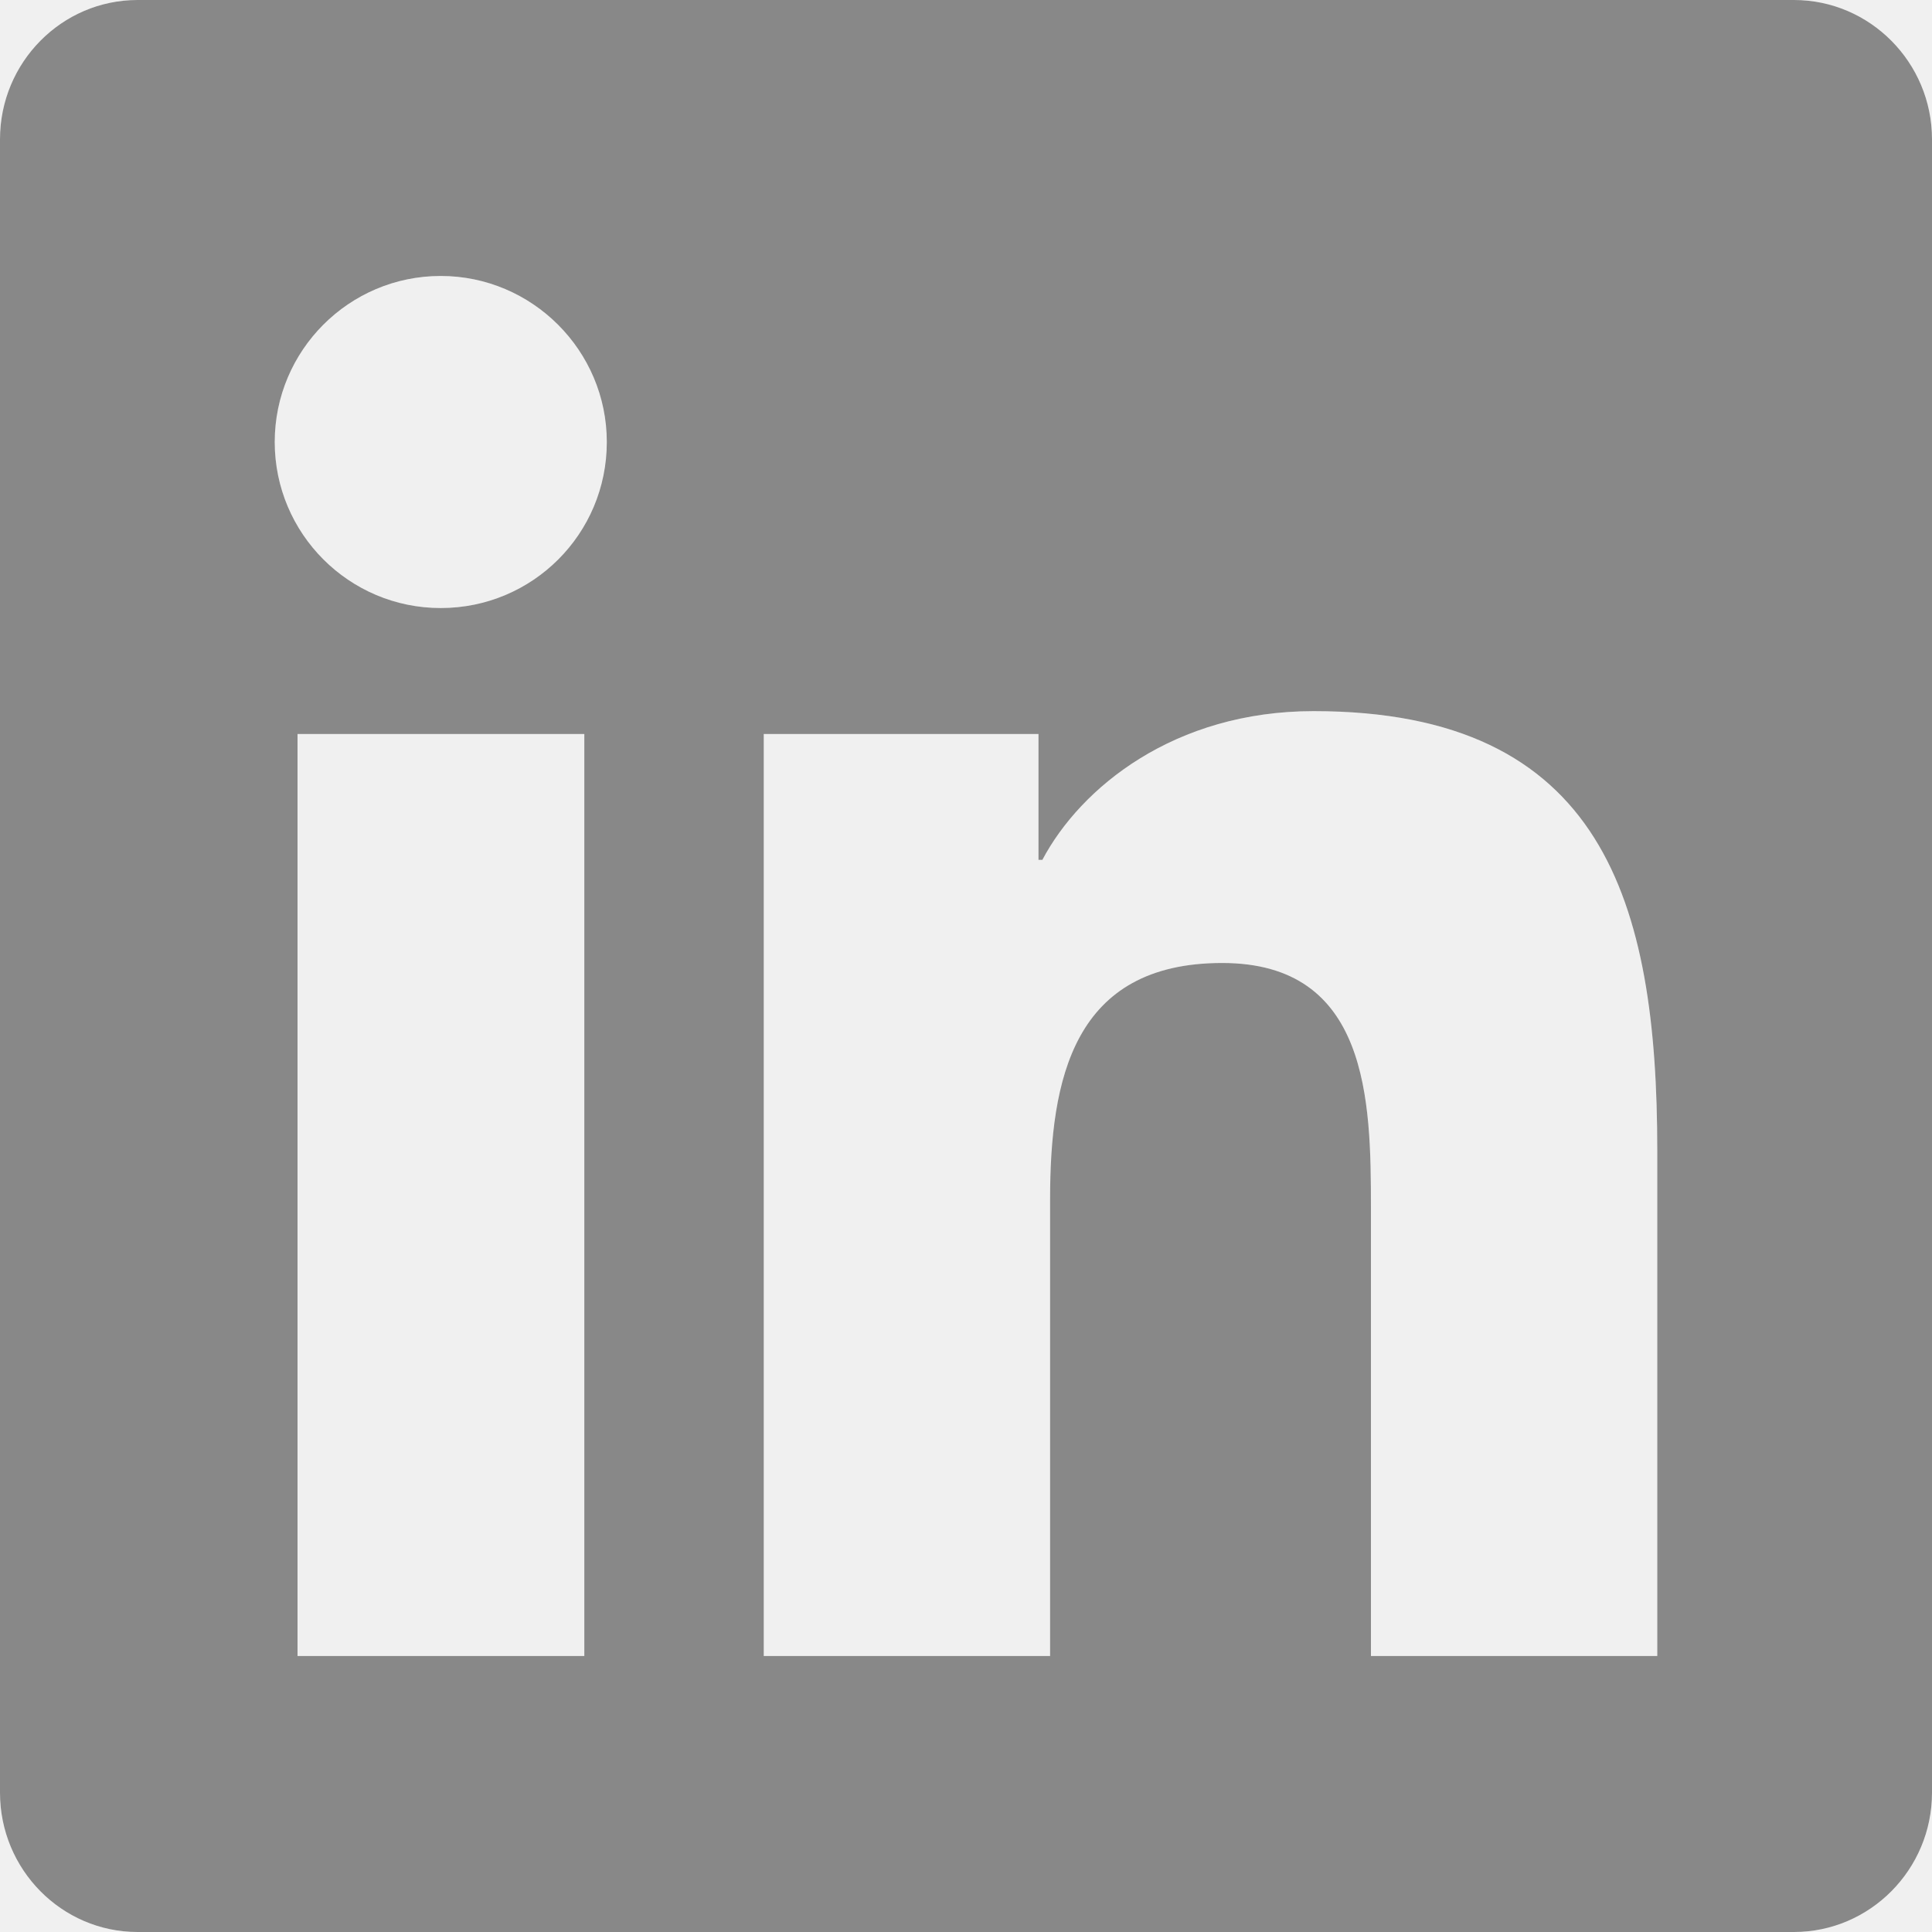
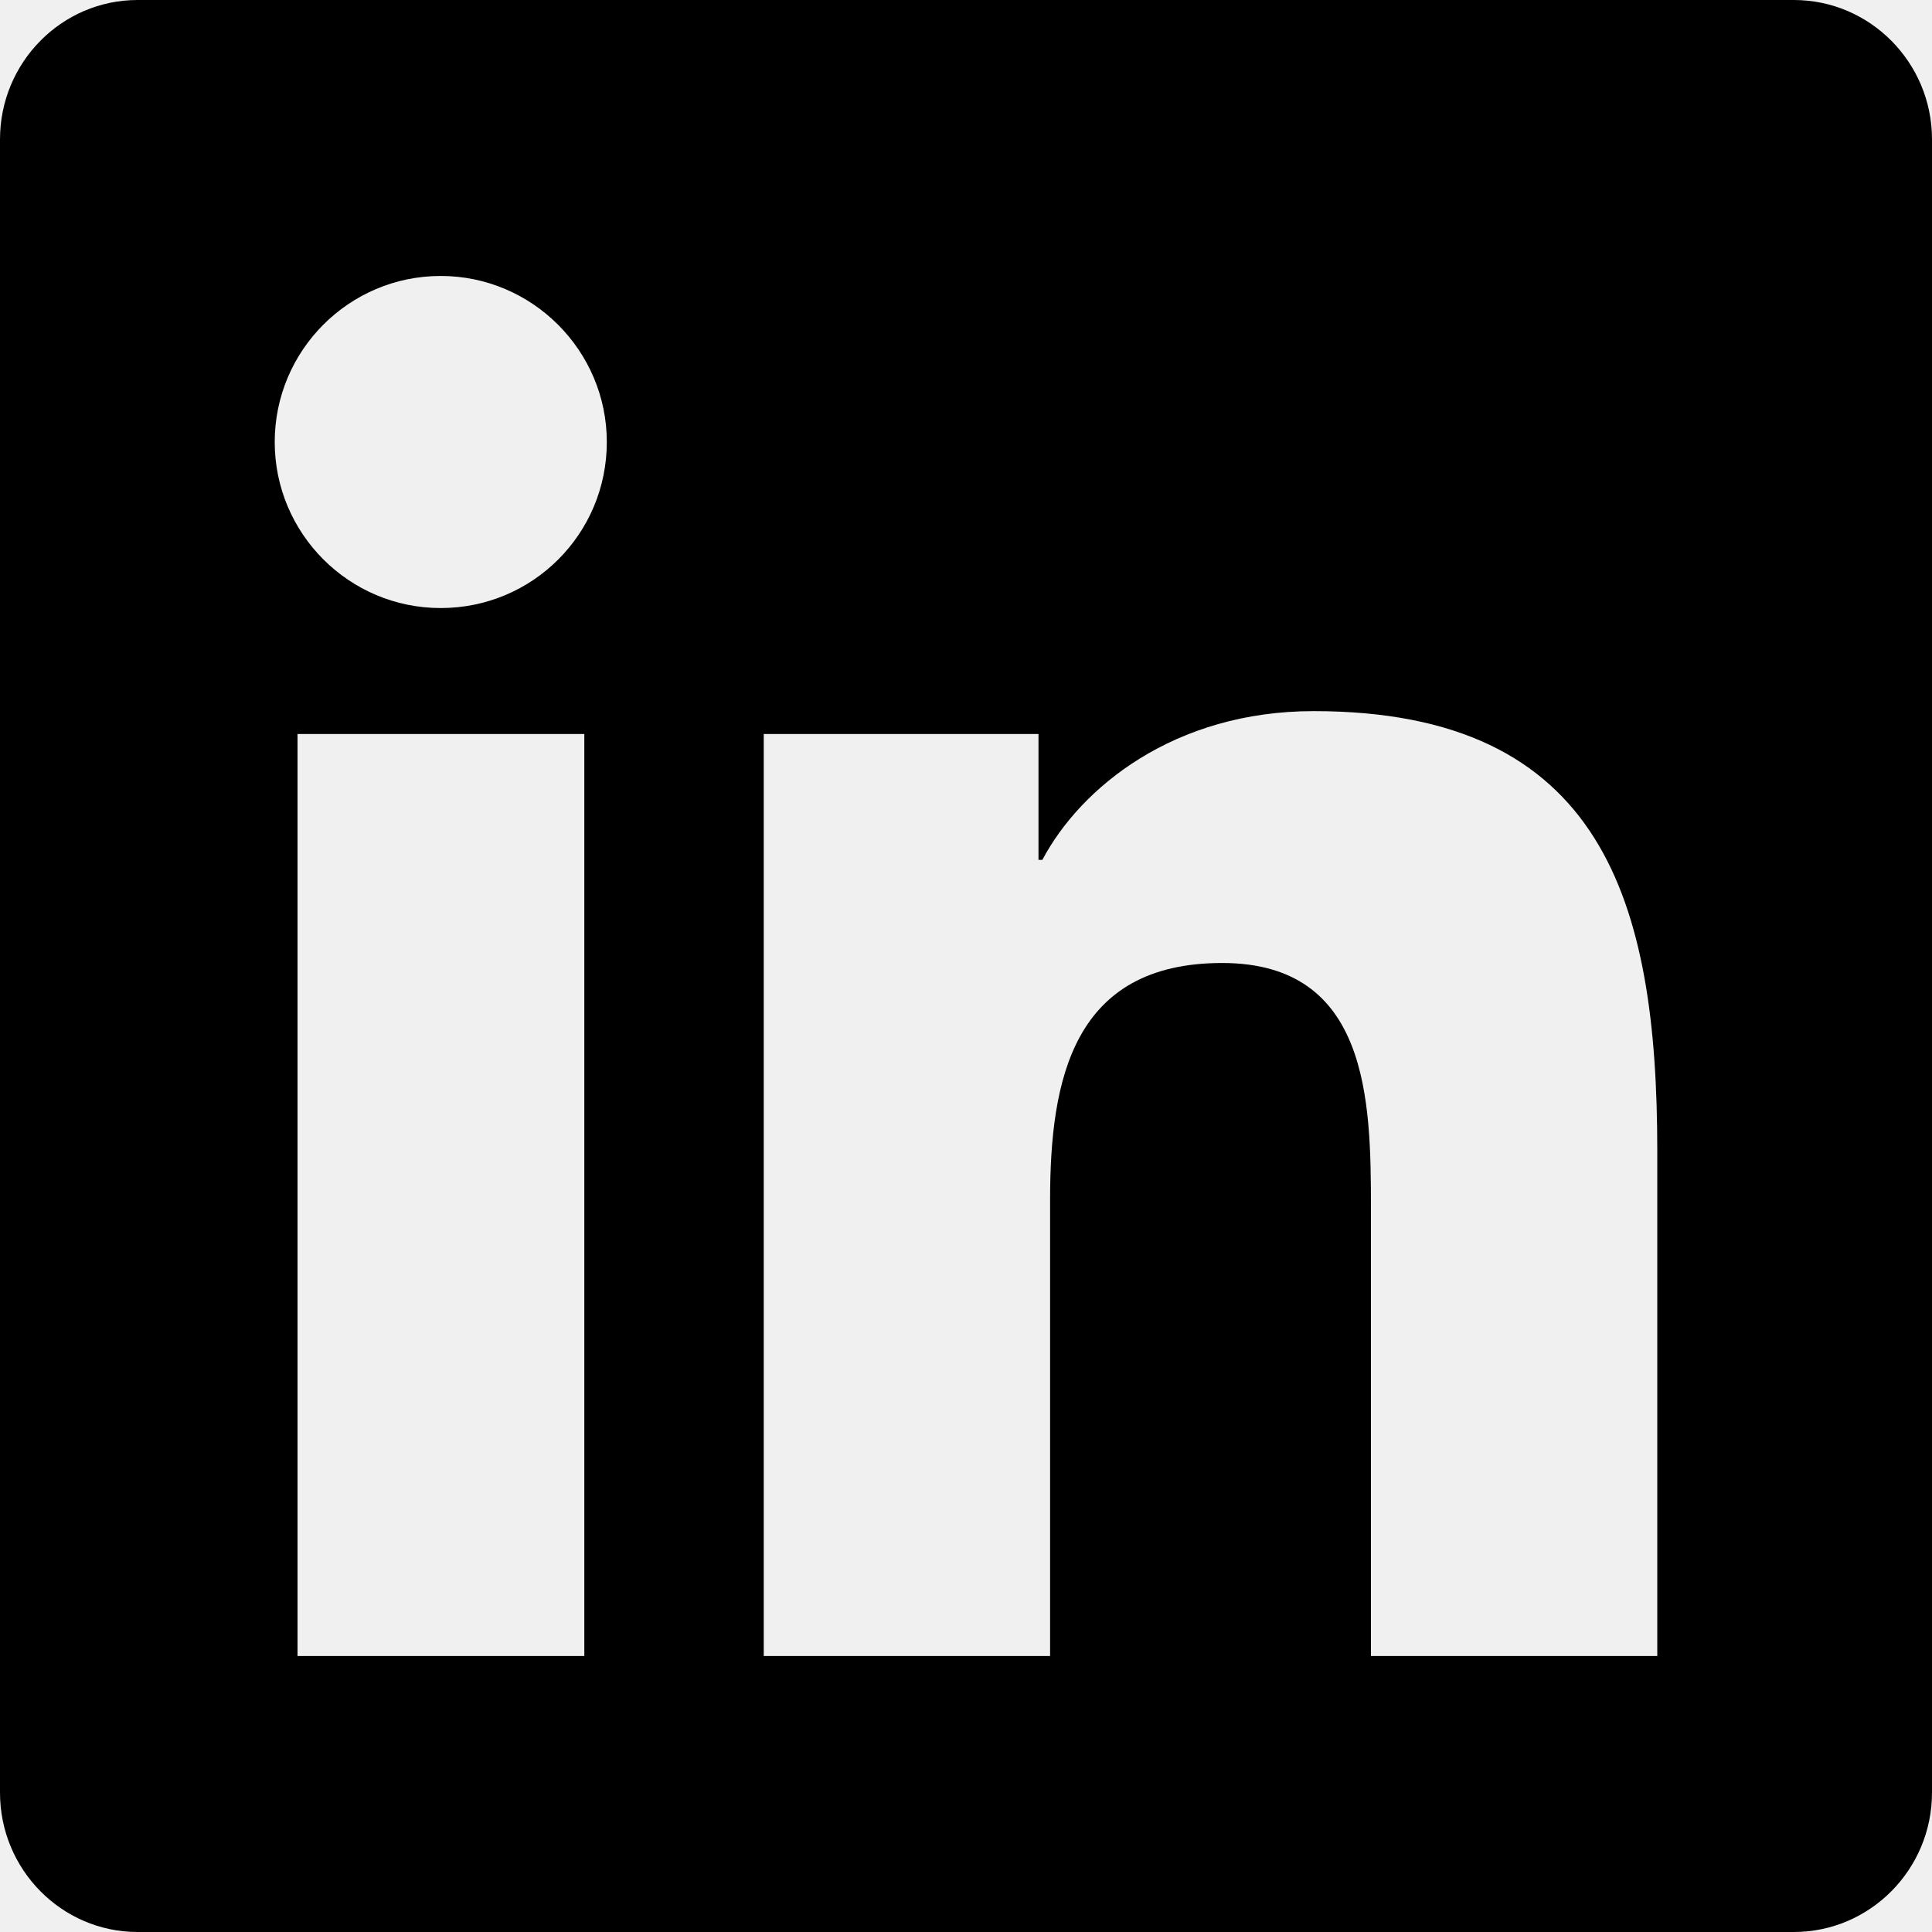
<svg xmlns="http://www.w3.org/2000/svg" width="25" height="25" viewBox="0 0 25 25" fill="none">
  <path d="M23.214 0H1.78C0.798 0 0 0.809 0 1.802V23.198C0 24.191 0.798 25 1.78 25H23.214C24.197 25 25 24.191 25 23.198V1.802C25 0.809 24.197 0 23.214 0ZM7.556 21.429H3.85V9.498H7.561V21.429H7.556ZM5.703 7.868C4.515 7.868 3.555 6.903 3.555 5.72C3.555 4.537 4.515 3.571 5.703 3.571C6.886 3.571 7.852 4.537 7.852 5.72C7.852 6.909 6.892 7.868 5.703 7.868ZM21.445 21.429H17.74V15.625C17.74 14.241 17.712 12.461 15.815 12.461C13.884 12.461 13.588 13.968 13.588 15.524V21.429H9.883V9.498H13.438V11.127H13.488C13.984 10.19 15.195 9.202 16.998 9.202C20.748 9.202 21.445 11.674 21.445 14.888V21.429Z" fill="white" />
-   <path d="M23.214 0H1.78C0.798 0 0 0.809 0 1.802V23.198C0 24.191 0.798 25 1.78 25H23.214C24.197 25 25 24.191 25 23.198V1.802C25 0.809 24.197 0 23.214 0ZM7.556 21.429H3.85V9.498H7.561V21.429H7.556ZM5.703 7.868C4.515 7.868 3.555 6.903 3.555 5.72C3.555 4.537 4.515 3.571 5.703 3.571C6.886 3.571 7.852 4.537 7.852 5.72C7.852 6.909 6.892 7.868 5.703 7.868ZM21.445 21.429H17.74V15.625C17.74 14.241 17.712 12.461 15.815 12.461C13.884 12.461 13.588 13.968 13.588 15.524V21.429H9.883V9.498H13.438V11.127H13.488C13.984 10.19 15.195 9.202 16.998 9.202C20.748 9.202 21.445 11.674 21.445 14.888V21.429Z" fill="#888888" />
+   <path d="M23.214 0H1.78C0.798 0 0 0.809 0 1.802V23.198C0 24.191 0.798 25 1.78 25H23.214C24.197 25 25 24.191 25 23.198V1.802C25 0.809 24.197 0 23.214 0ZM7.556 21.429H3.85V9.498H7.561V21.429H7.556ZM5.703 7.868C4.515 7.868 3.555 6.903 3.555 5.72C3.555 4.537 4.515 3.571 5.703 3.571C6.886 3.571 7.852 4.537 7.852 5.72C7.852 6.909 6.892 7.868 5.703 7.868ZM21.445 21.429H17.74V15.625C17.74 14.241 17.712 12.461 15.815 12.461C13.884 12.461 13.588 13.968 13.588 15.524V21.429H9.883V9.498H13.438V11.127H13.488C13.984 10.19 15.195 9.202 16.998 9.202C20.748 9.202 21.445 11.674 21.445 14.888V21.429Z" fill="#000" />
</svg>
